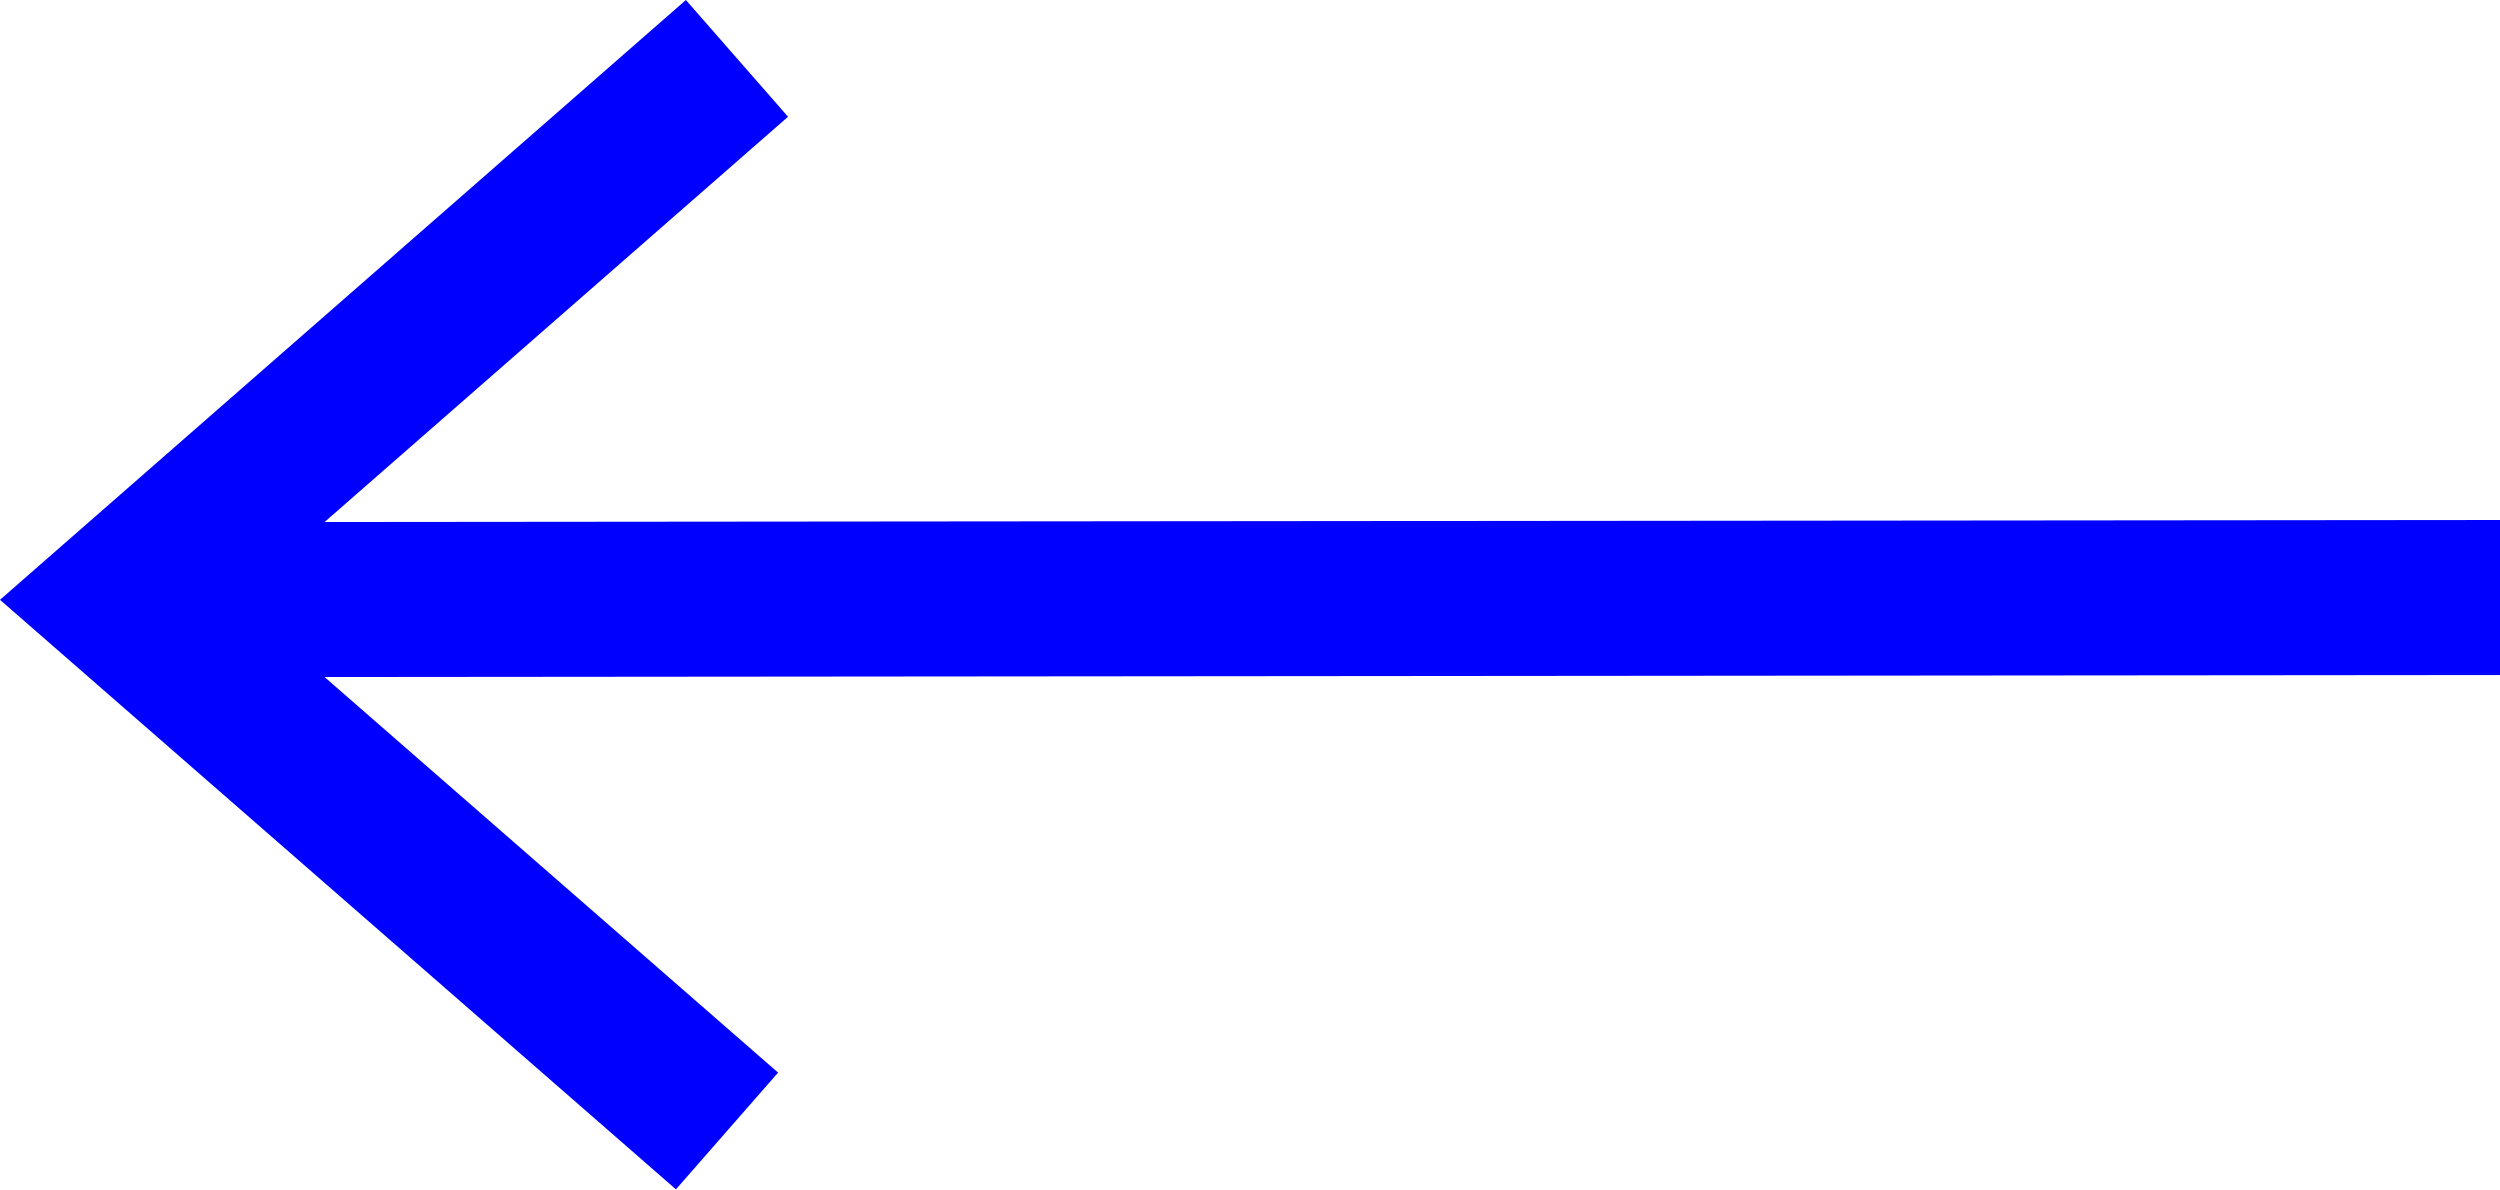
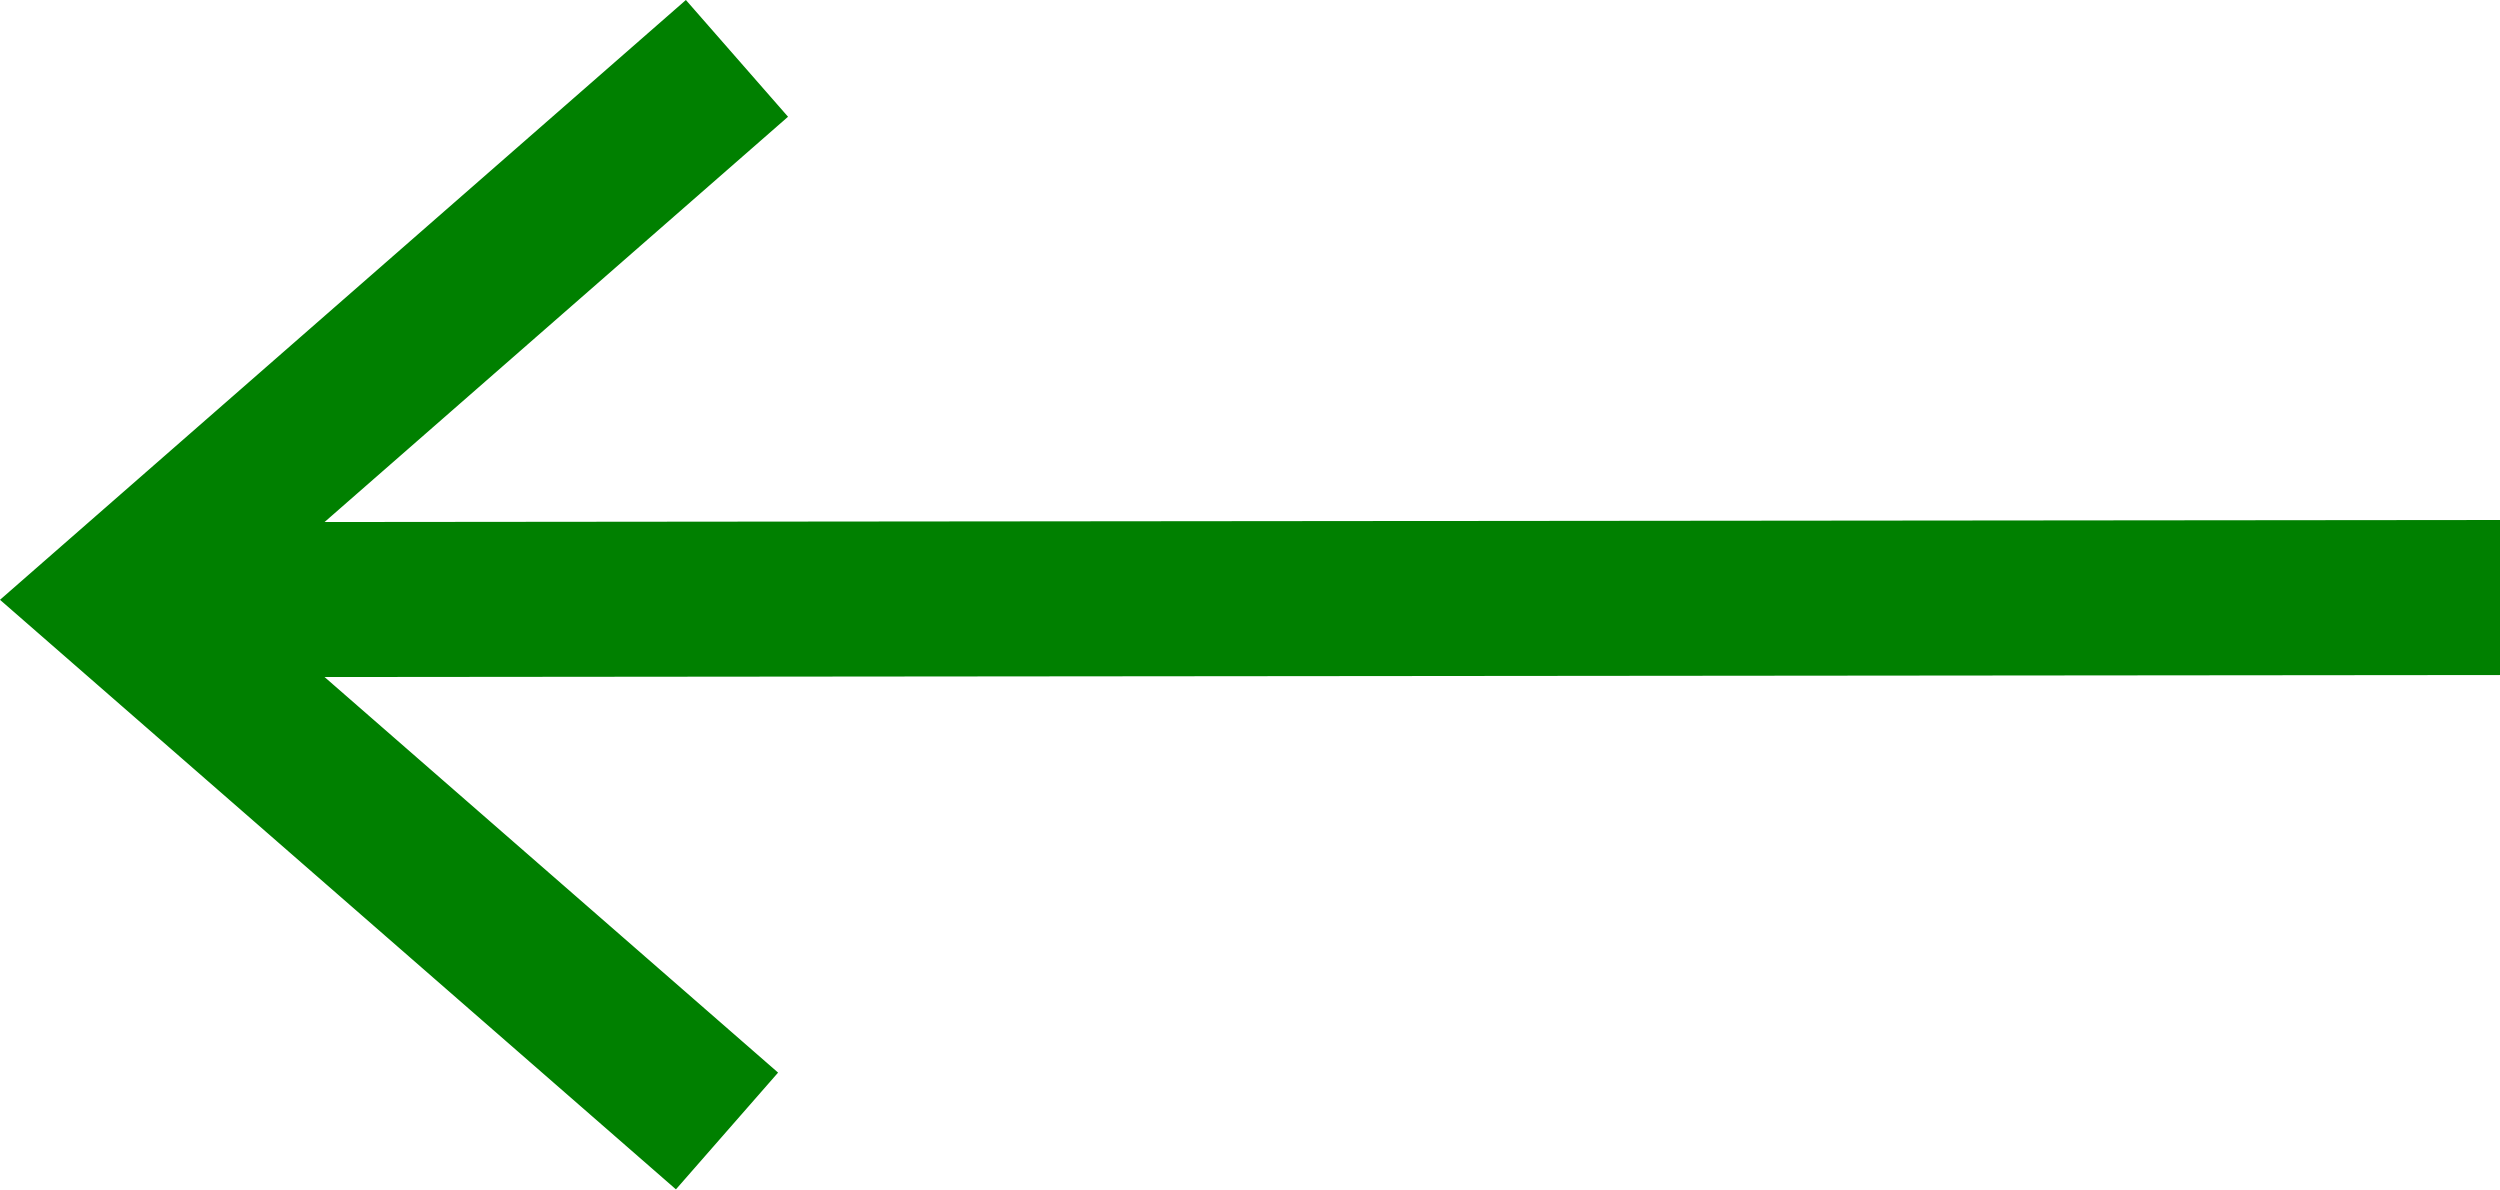
<svg xmlns="http://www.w3.org/2000/svg" shape-rendering="geometricPrecision" text-rendering="geometricPrecision" image-rendering="optimizeQuality" fill-rule="evenodd" clip-rule="evenodd" viewBox="0 0 512 243.58">
-   <path fill="blue" fill-rule="nonzero" d="M138.43 243.58 0 122.84 140.47 0l20.92 23.91-94.92 83 445.53-.42v31.75l-445.54.41 92.89 81.02z" />
+   <path fill="green" fill-rule="nonzero" d="M138.43 243.58 0 122.84 140.47 0l20.92 23.91-94.92 83 445.53-.42v31.75l-445.54.41 92.89 81.02z" />
</svg>
